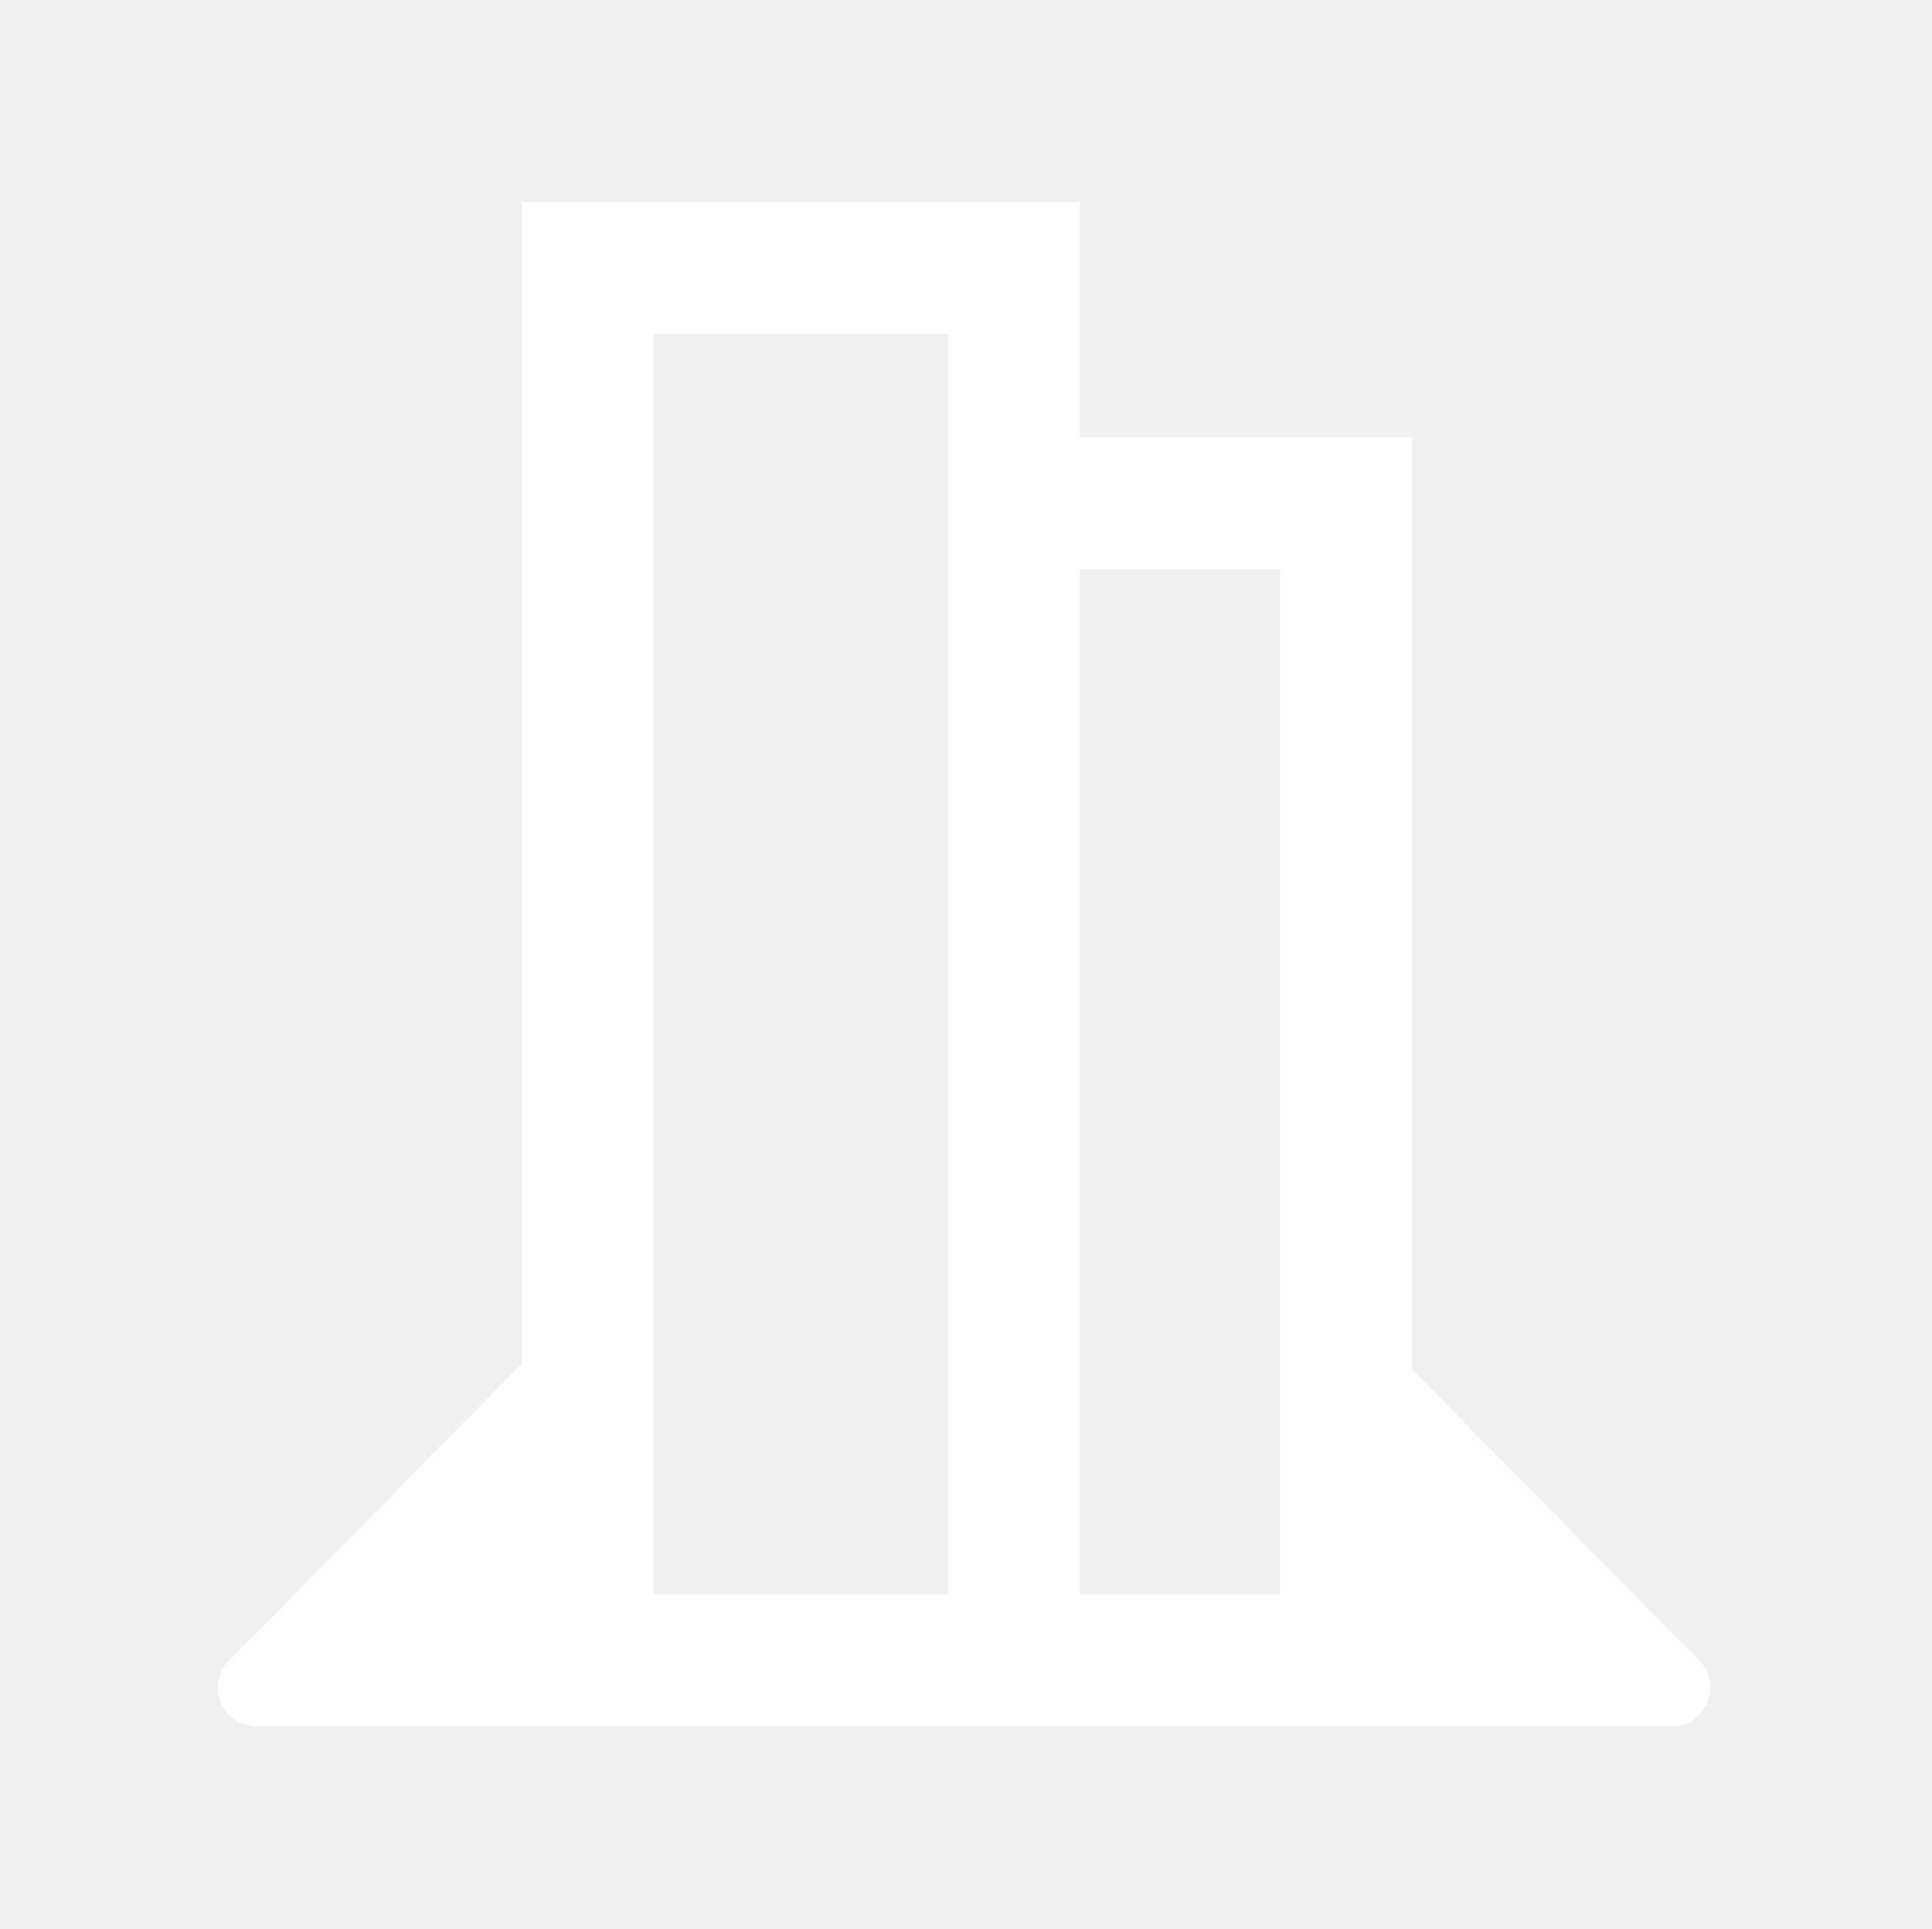
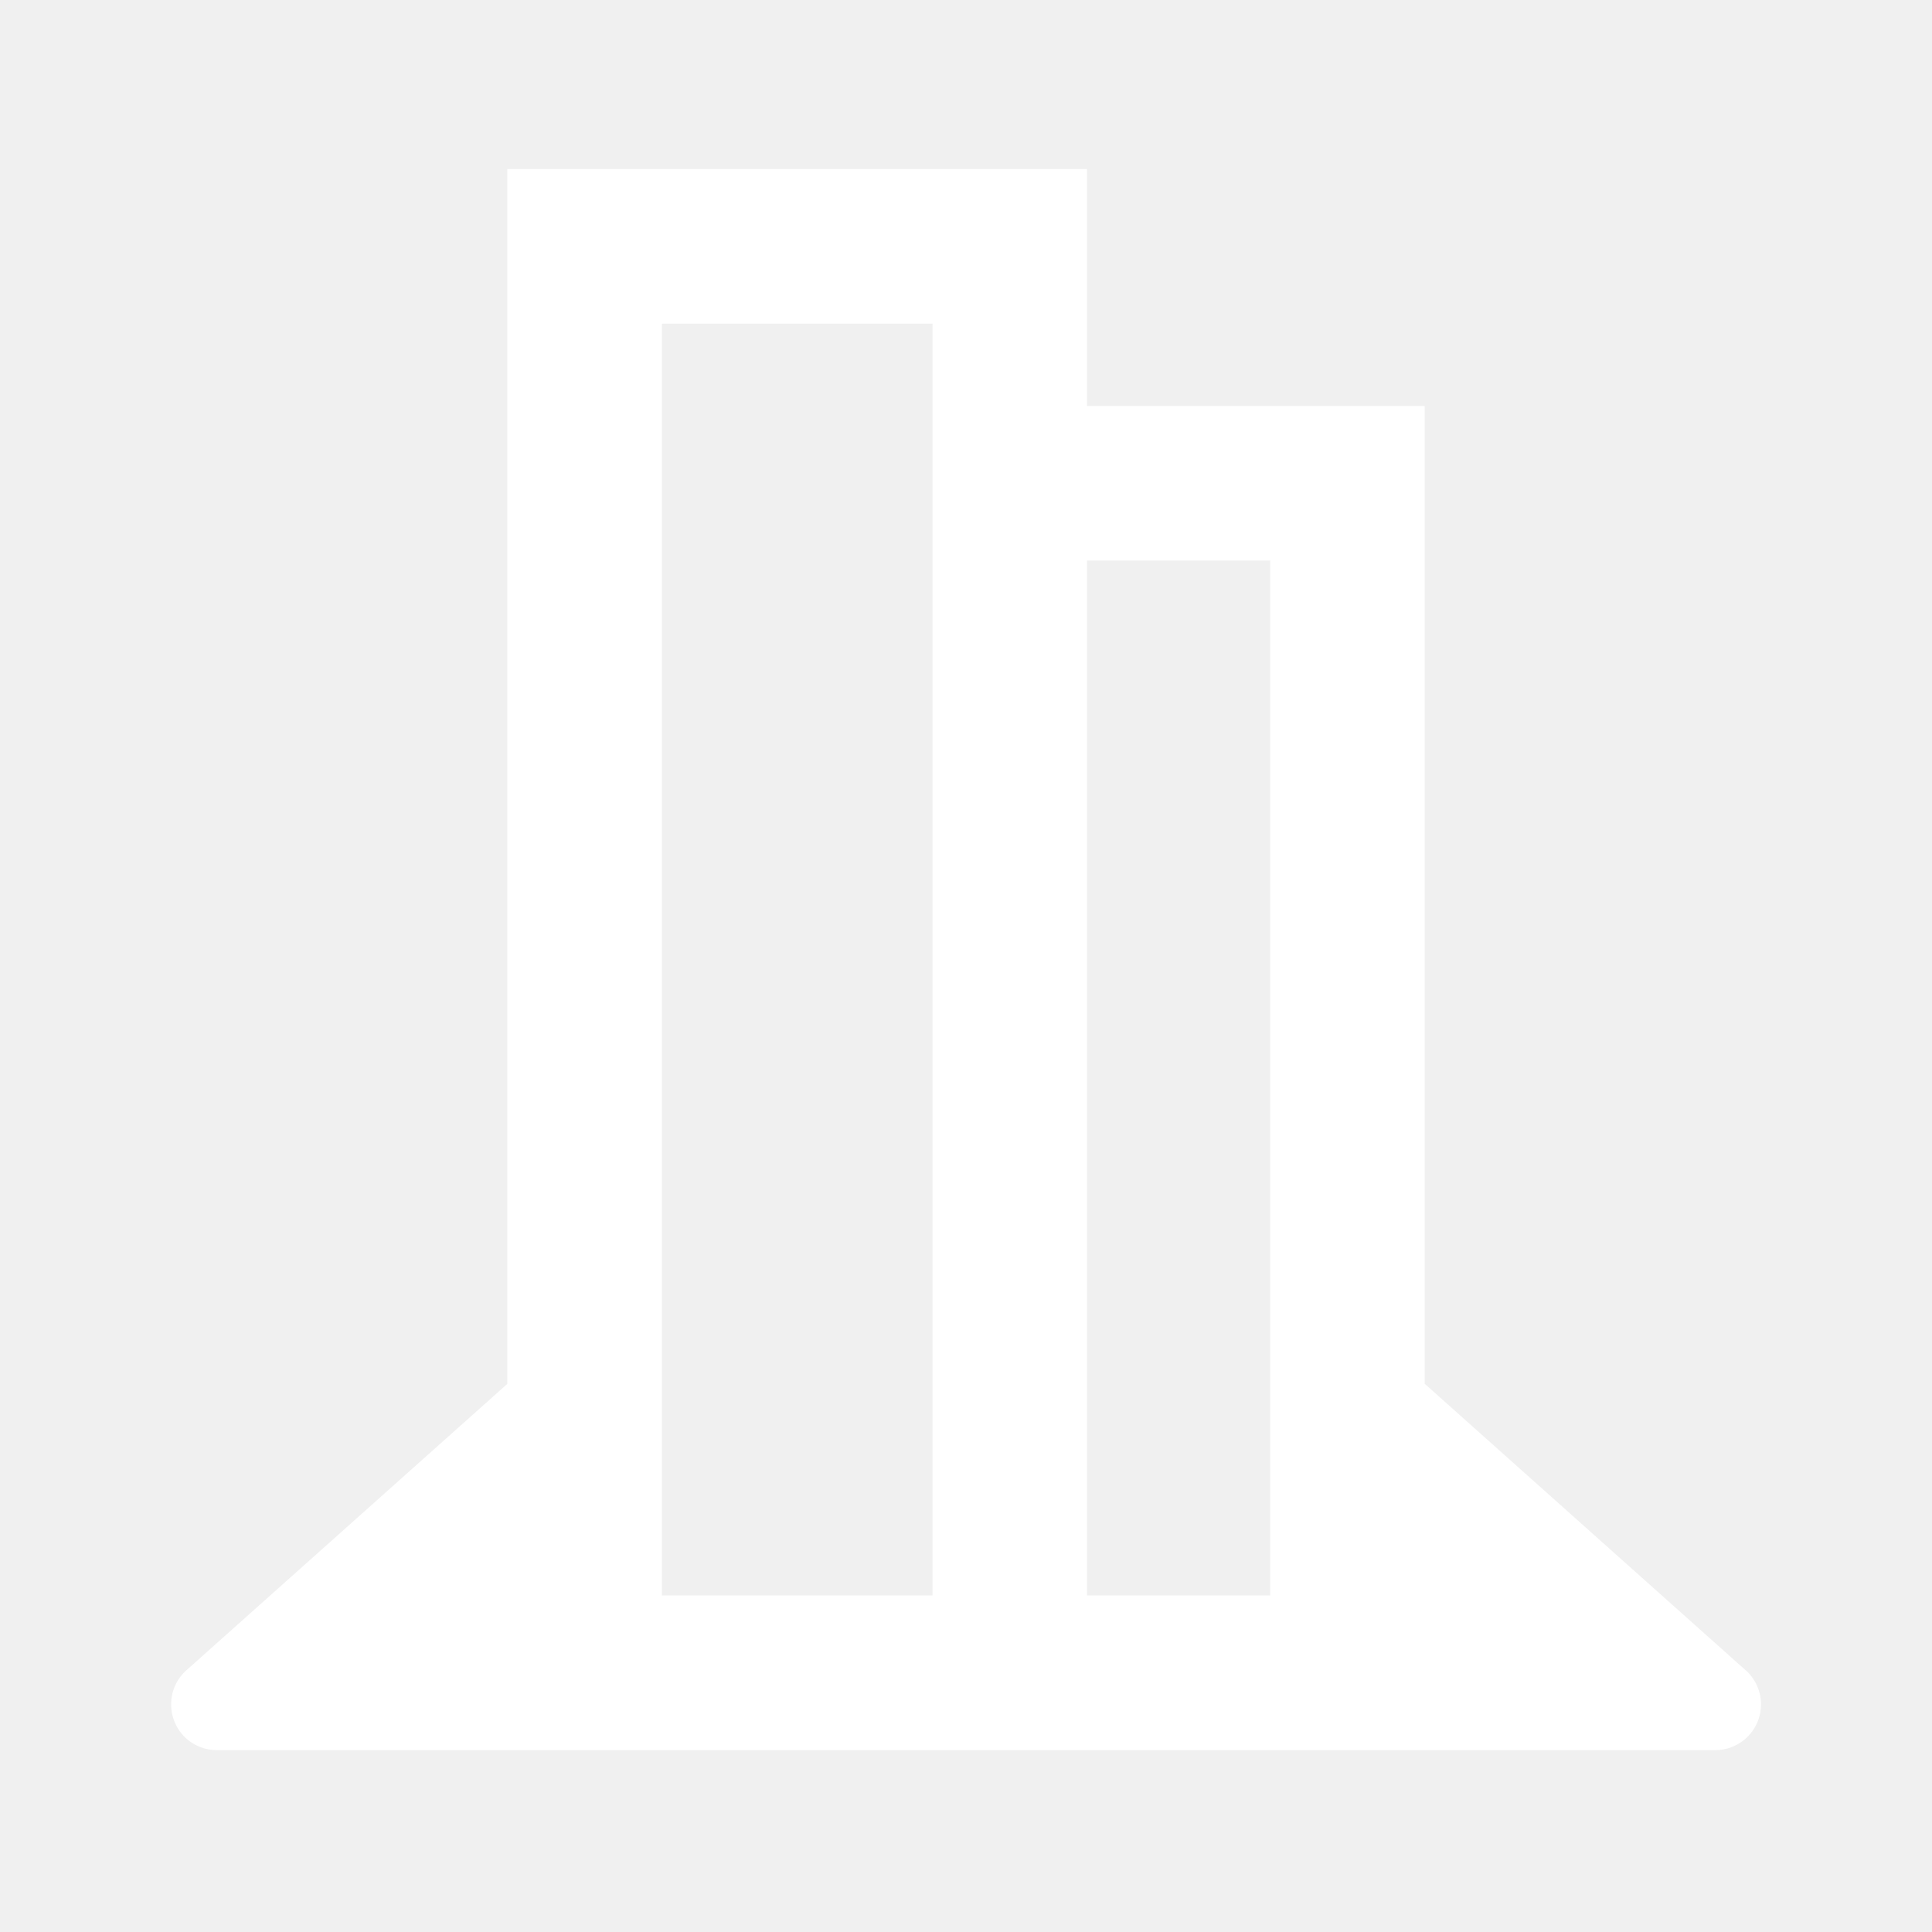
- <svg xmlns="http://www.w3.org/2000/svg" id="emulation_Pcsx2_w" viewBox="0 0 513 512">
+ <svg xmlns="http://www.w3.org/2000/svg" id="Emulation_-_Pcsx2" viewBox="0 0 150 150">
  <defs>
    <style>.cls-1{fill:#fff;}.cls-2{fill:none;}</style>
  </defs>
-   <rect class="cls-2" width="513" height="512" />
-   <path id="Ps2_-_By_Kam" class="cls-1" d="M451.22,440.88l-76.33-77.28V116.18h-88.14V53.64H138.51V362.17l-77.72,78.69c-2.92,2.96-3.78,7.35-2.18,11.19,1.6,3.84,5.33,6.32,9.49,6.32h81.81c.07,0,.13-.02,.2-.02h211.39c.19,.01,.39,.03,.59,.03h81.81c4.16,0,7.89-2.48,9.49-6.32,1.6-3.84,.75-8.23-2.17-11.19Zm-199.48-17.52h-78.24V88.64h78.24V423.36Zm88.15,0h-53.14V151.18h53.14V423.36Z" />
+   <g id="tela">
+     <rect class="cls-2" width="150" height="150" />
+   </g>
+   <path id="By_Kam" class="cls-1" d="M135.69,129.82l-25.06-22.37s-.01,0-.02-.01V31.52h-26.22V13.13H39.39V107.44s-.01,.01-.02,.02l-24.92,22.24-.14,.13c-1.01,1.02-1.3,2.54-.75,3.87s1.84,2.18,3.28,2.18h116.33c1.44,0,2.72-.86,3.28-2.18,.55-1.33,.26-2.84-.75-3.87Zm-63.29-5.95h-21.01V25.13h21.01V123.87Zm26.22,0h-14.22V43.52h14.22V123.87Z" />
</svg>
